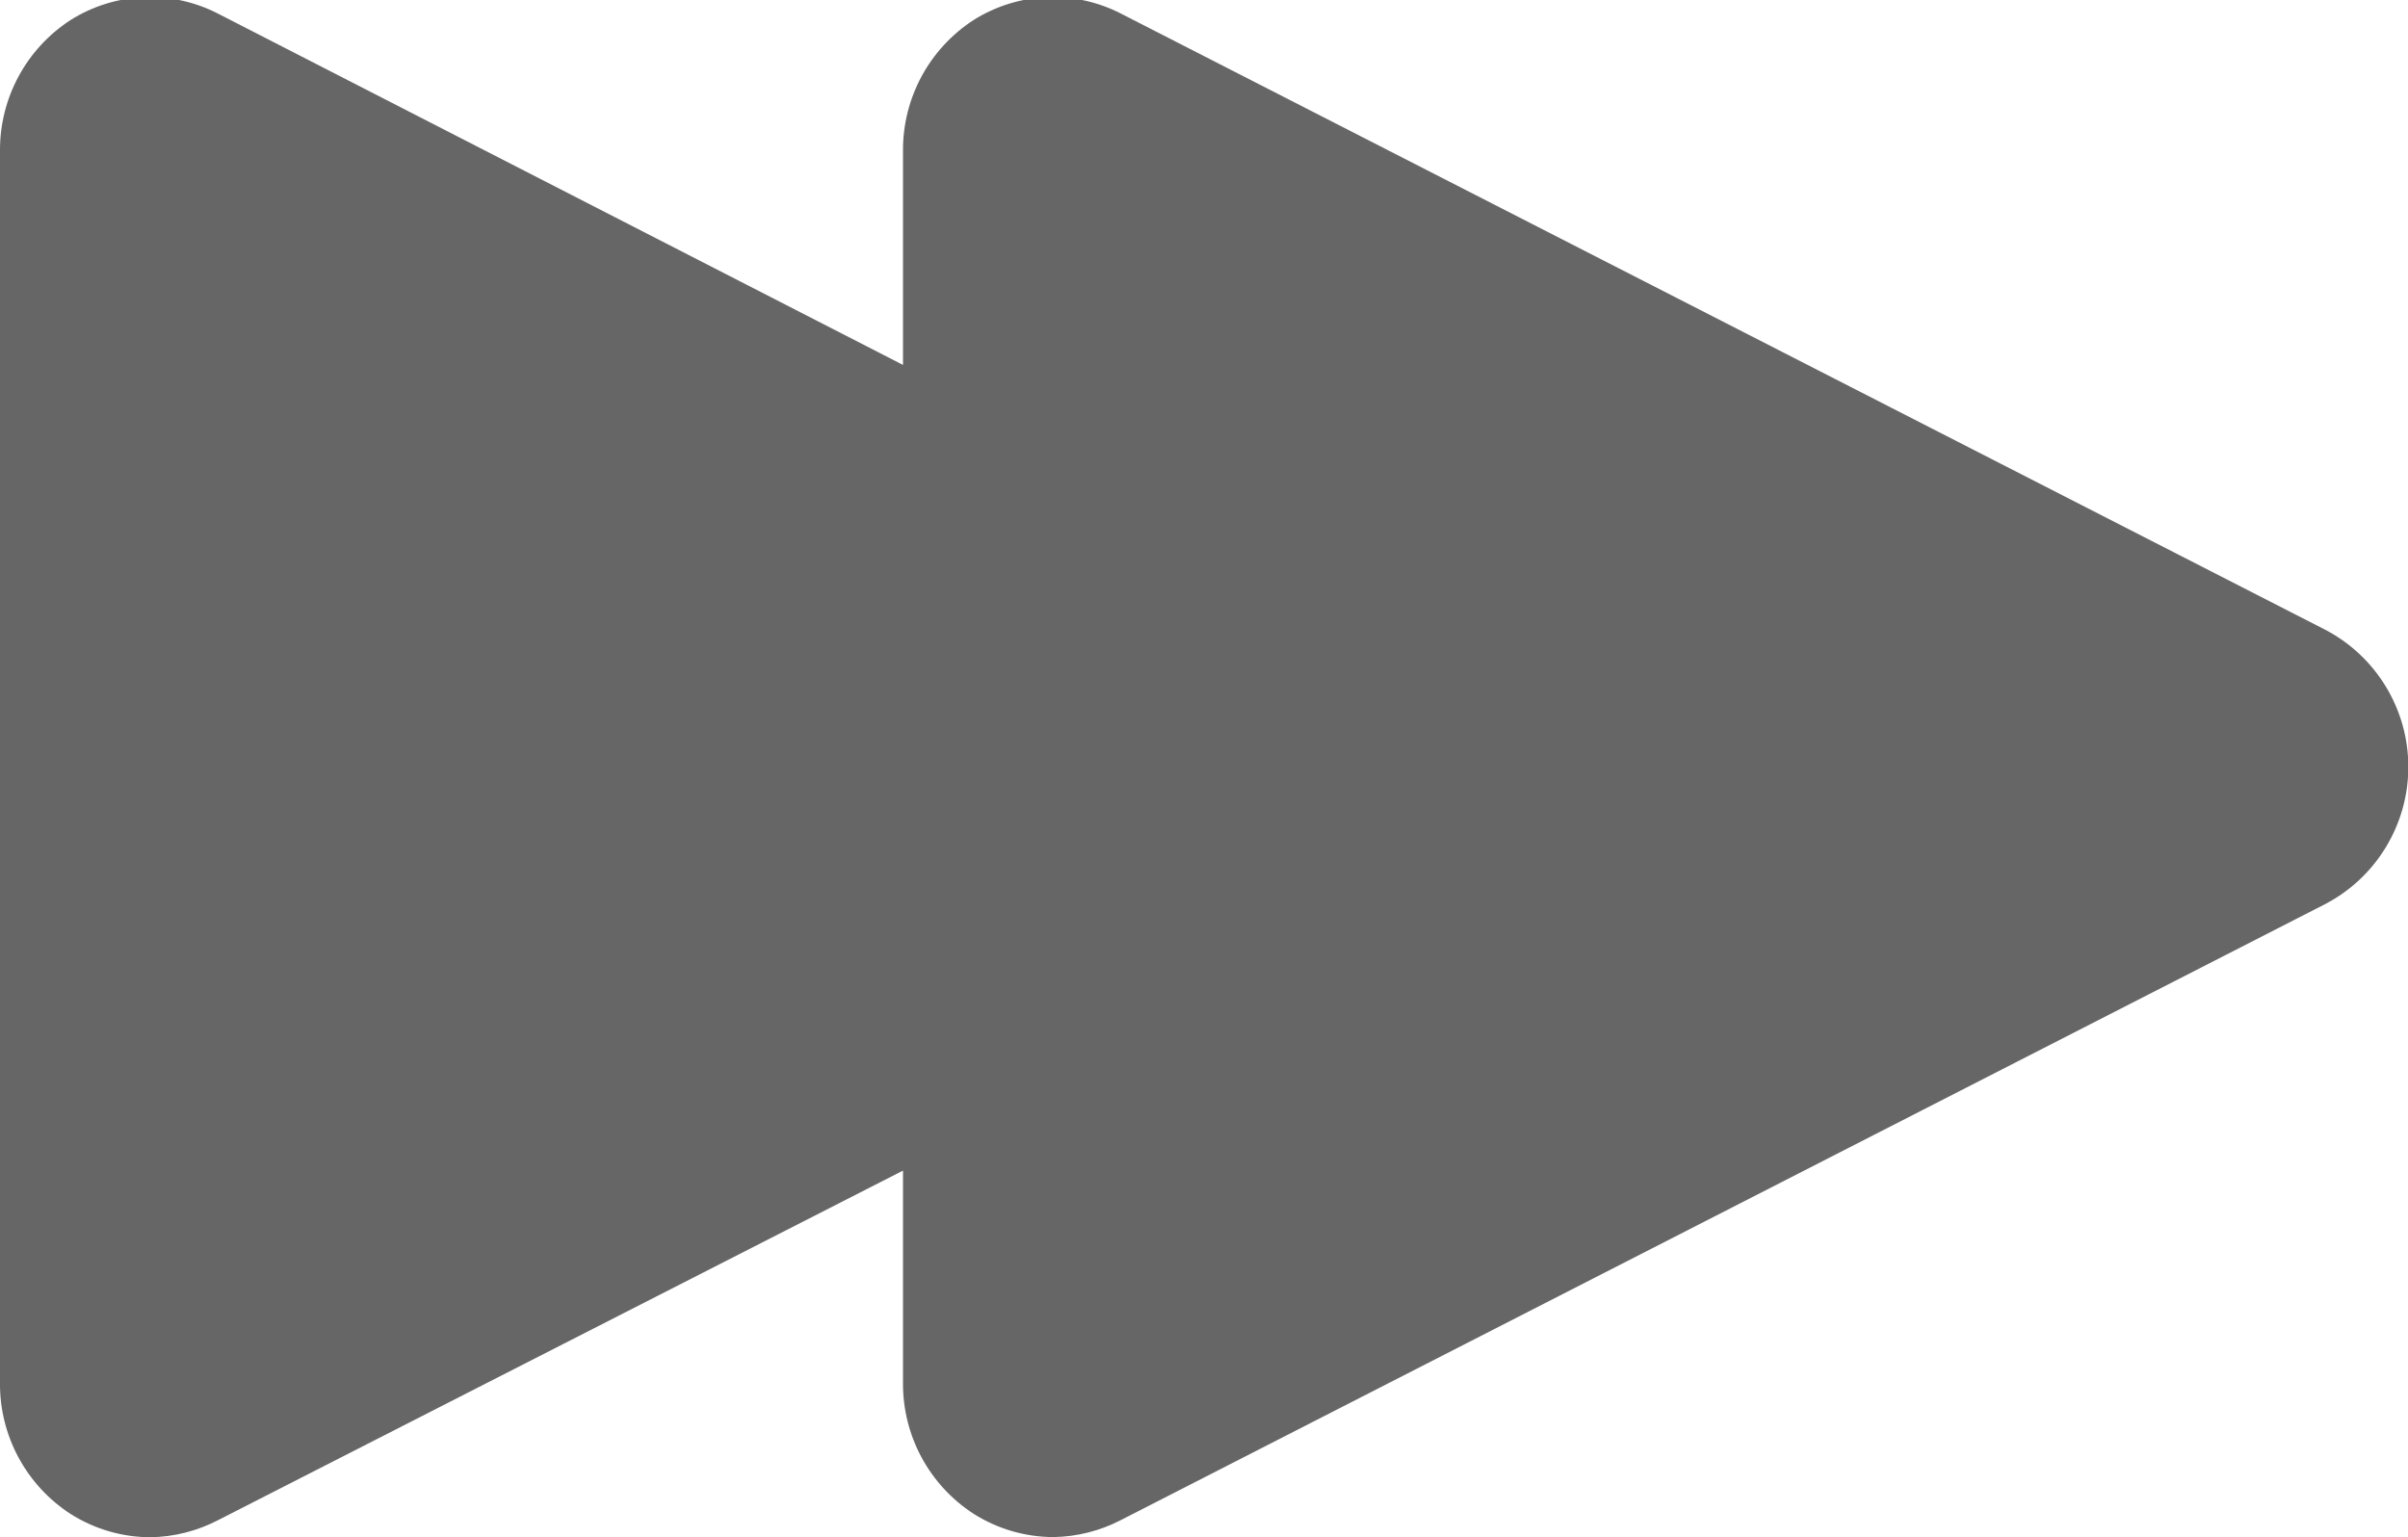
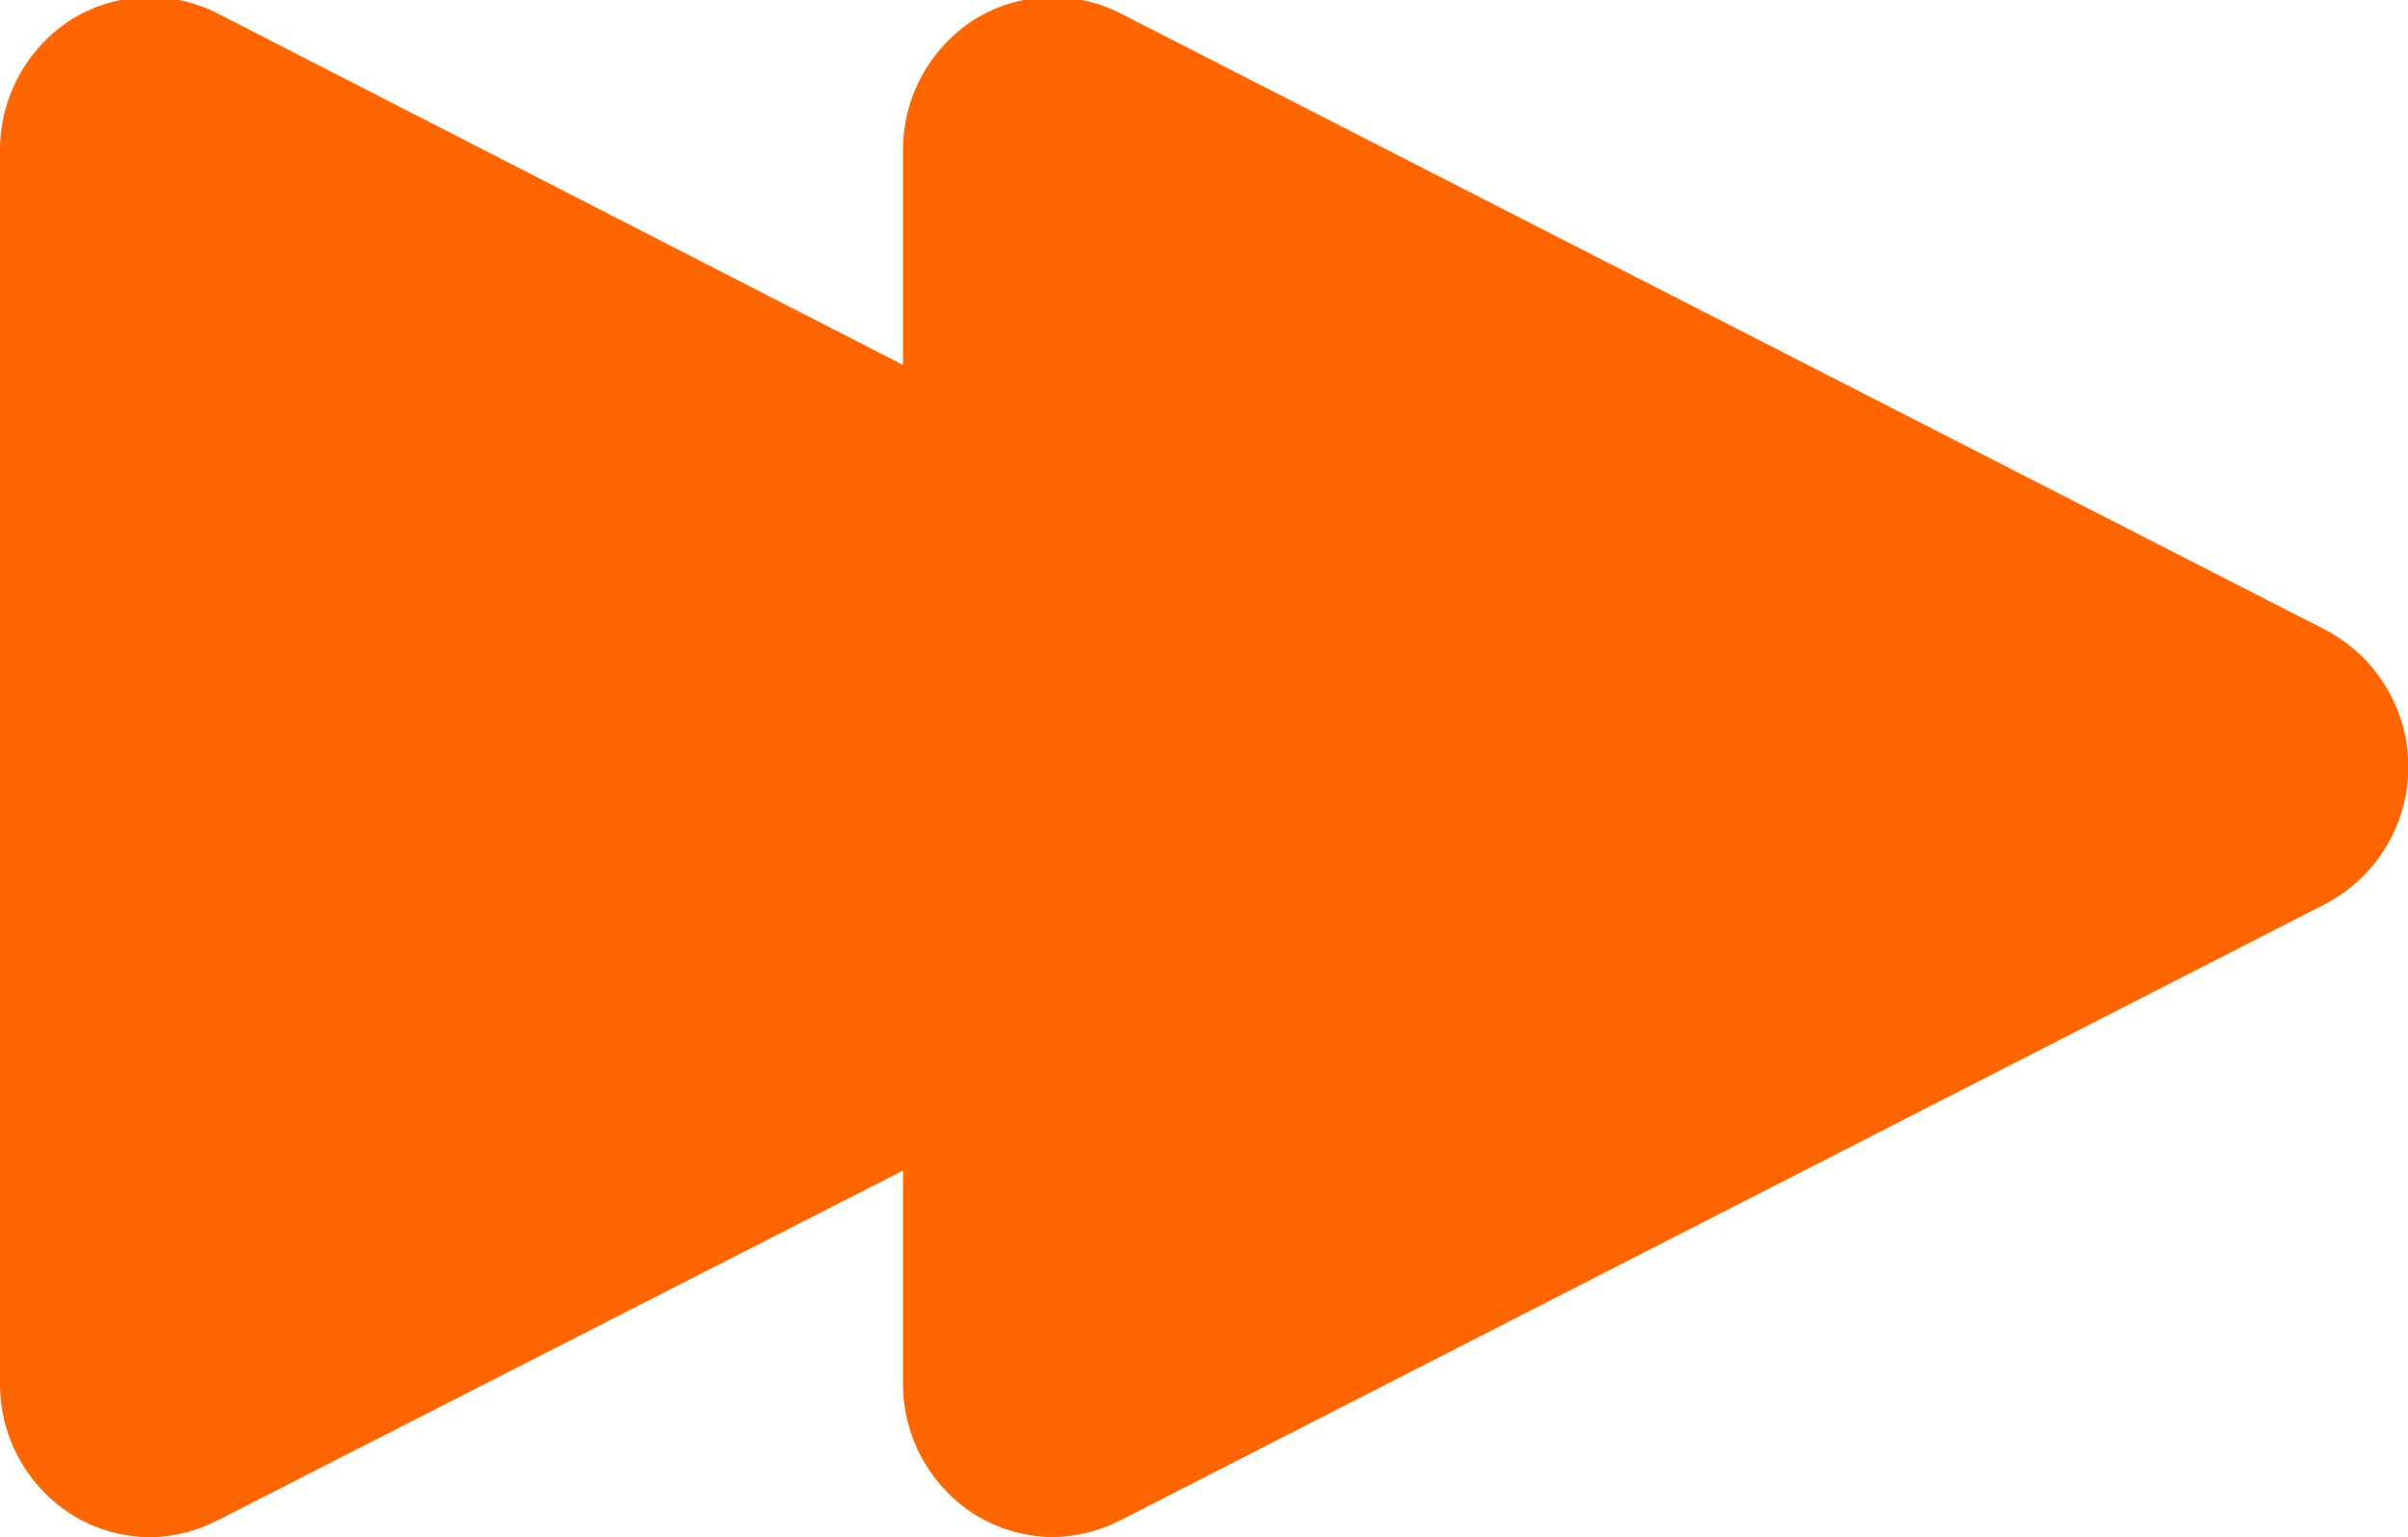
<svg xmlns="http://www.w3.org/2000/svg" width="14" height="8.937" viewBox="0 0 14 8.937">
  <defs>
    <style>
      .cls-1 {
-         fill: #666;
+         fill: #ff6600;
        fill-rule: evenodd;
      }
    </style>
  </defs>
  <path id="FForward_Icon" data-name="FForward Icon" class="cls-1" d="M121.411,387.179a0.865,0.865,0,0,1,.858-0.036l3.981,2.042V387.94a0.9,0.9,0,0,1,.411-0.761,0.865,0.865,0,0,1,.858-0.036l7,3.582a0.9,0.9,0,0,1,0,1.595l-7,3.581a0.881,0.881,0,0,1-.394.1,0.871,0.871,0,0,1-.464-0.135,0.9,0.9,0,0,1-.411-0.761v-1.235l-3.981,2.032a0.881,0.881,0,0,1-.394.1,0.871,0.871,0,0,1-.464-0.135A0.9,0.9,0,0,1,121,395.1V387.94A0.9,0.9,0,0,1,121.411,387.179Z" transform="translate(-121 -387.063)" />
</svg>
